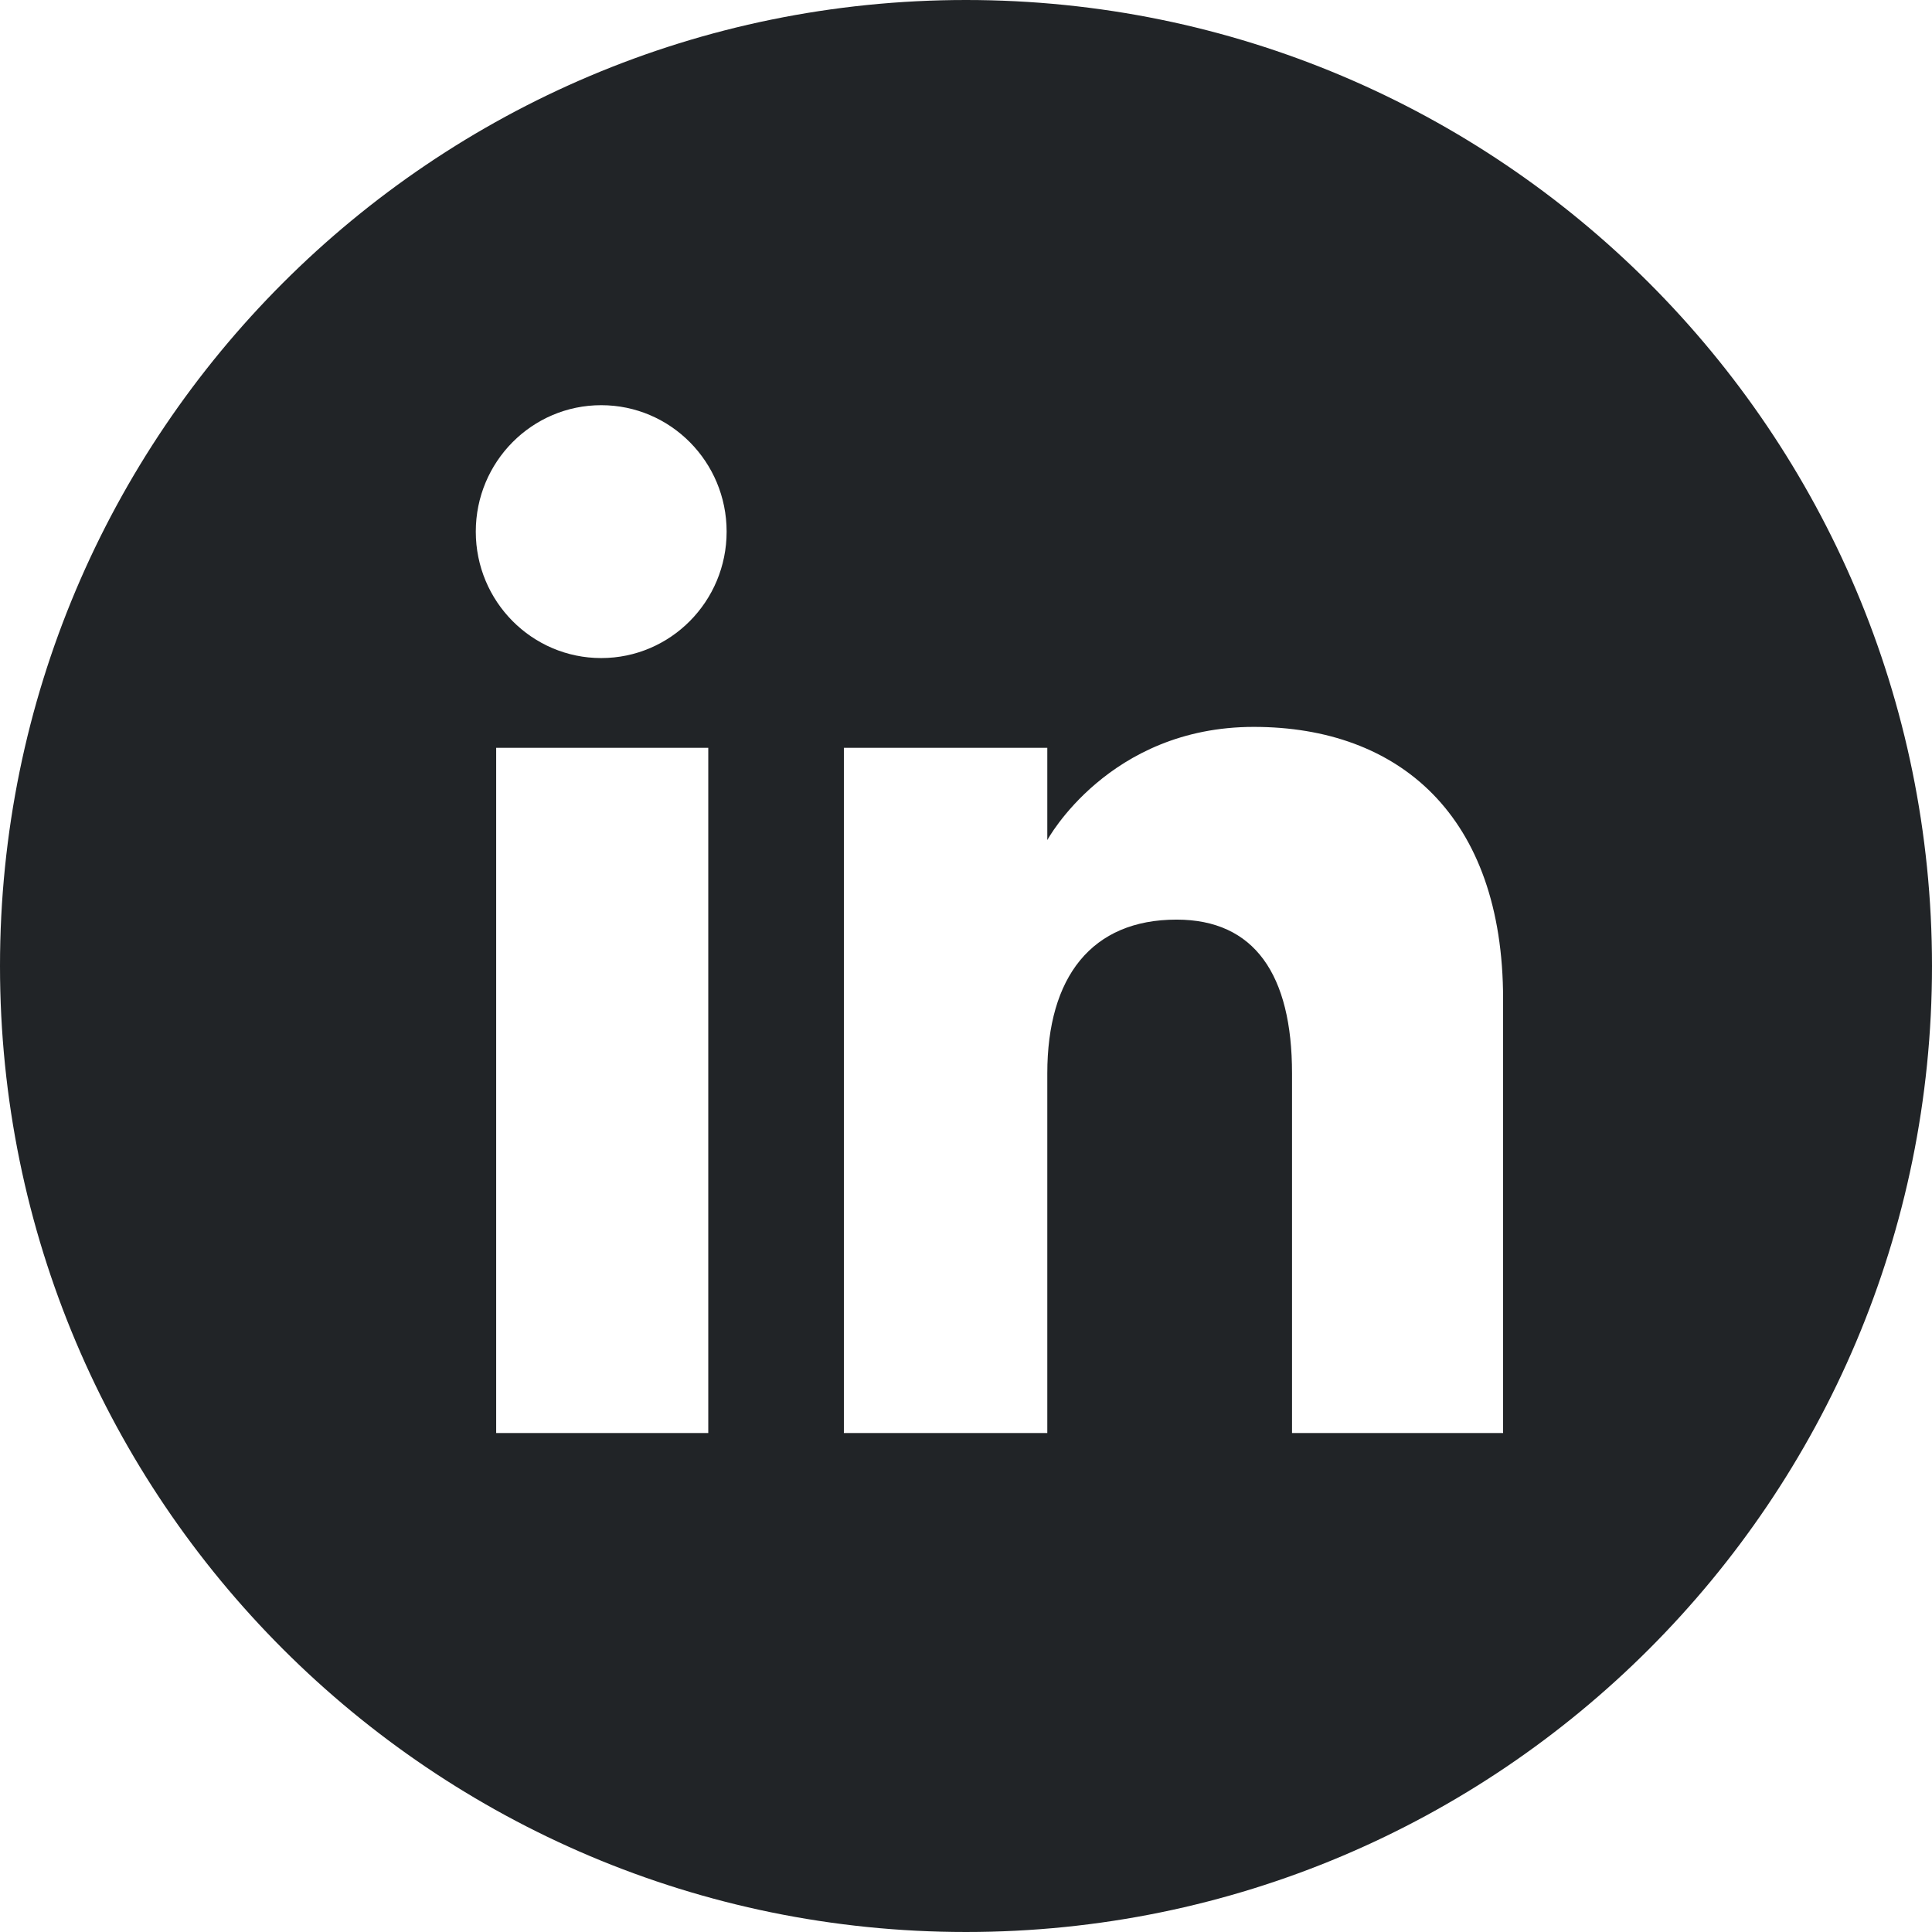
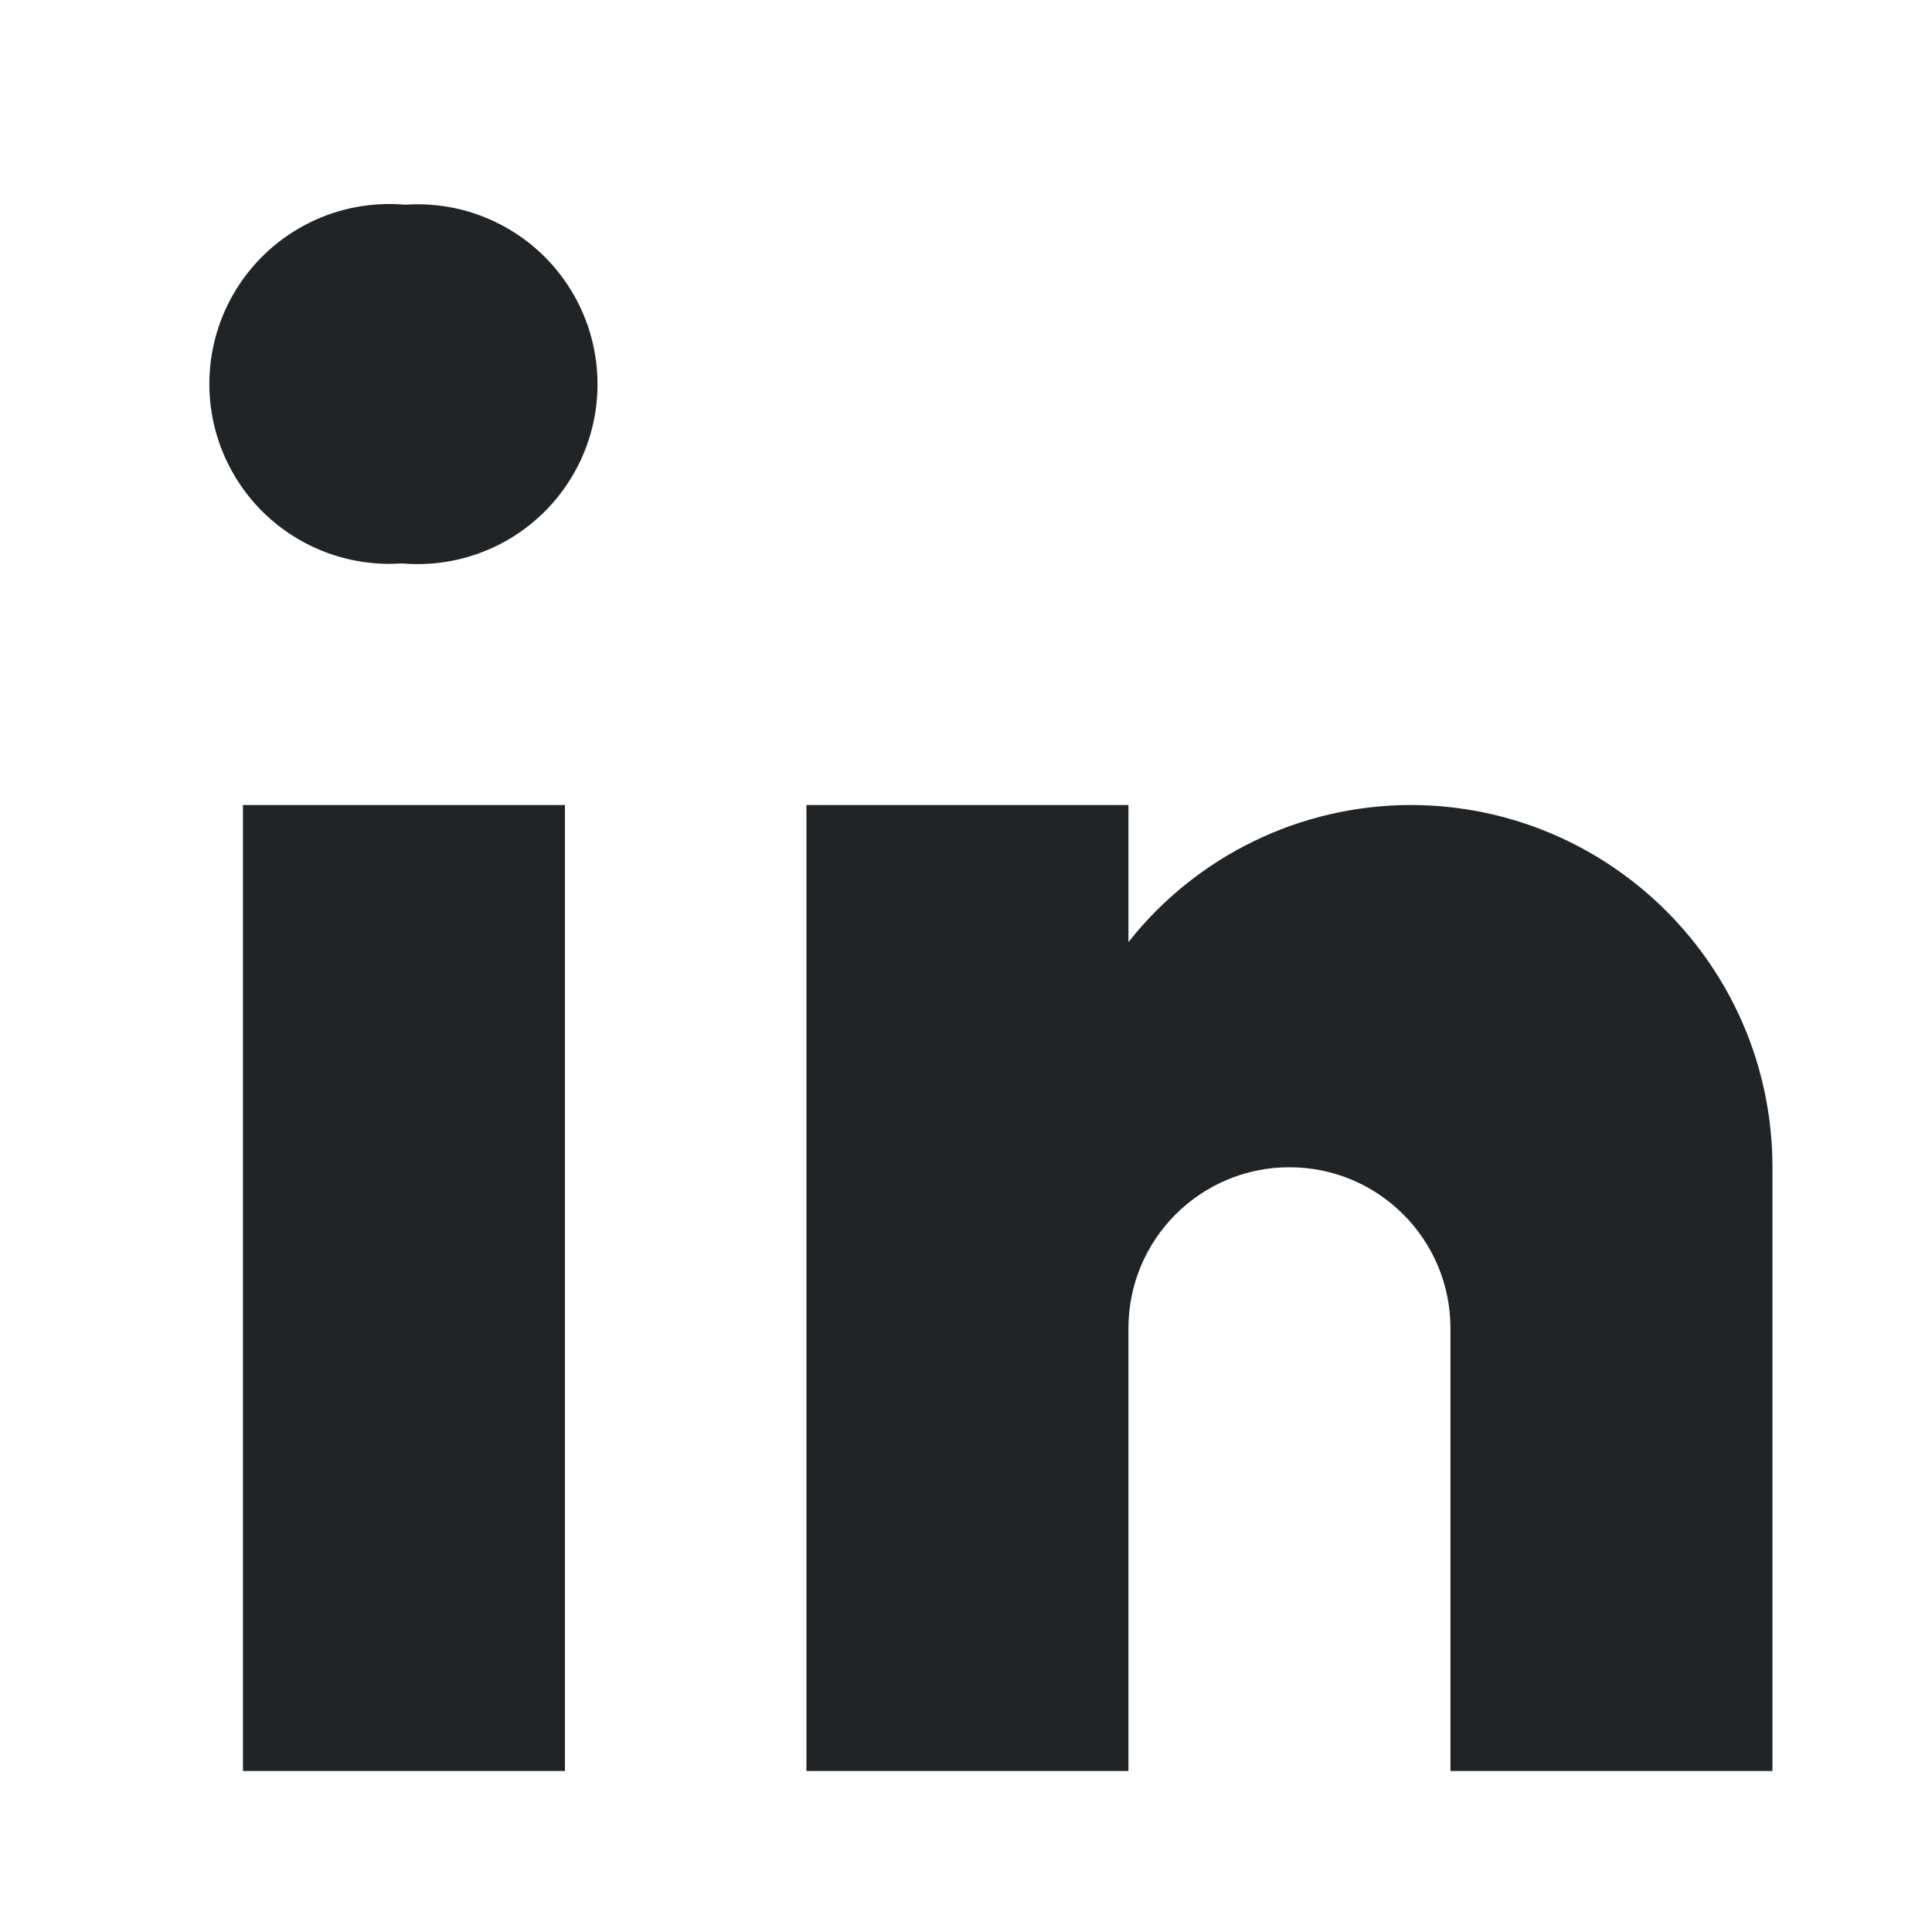
- <svg xmlns="http://www.w3.org/2000/svg" viewBox="7.025 7.025 497.951 497.95" id="Linkedin">
-   <linearGradient id="a" x1="-974.482" x2="-622.378" y1="1306.773" y2="1658.877" gradientTransform="translate(1054.43 -1226.825)" gradientUnits="userSpaceOnUse">
-     <stop offset="0" stop-color="#212427" class="stopColor2489be svgShape" />
-     <stop offset="1" stop-color="#212427" class="stopColor0575b3 svgShape" />
-   </linearGradient>
-   <path fill="url(#a)" d="M256 7.025C118.494 7.025 7.025 118.494 7.025 256S118.494 504.975 256 504.975 504.976 393.506 504.976 256C504.975 118.494 393.504 7.025 256 7.025zm-66.427 369.343h-54.665V199.761h54.665v176.607zM161.98 176.633c-17.853 0-32.326-14.591-32.326-32.587 0-17.998 14.475-32.588 32.326-32.588s32.324 14.59 32.324 32.588c.001 17.997-14.472 32.587-32.324 32.587zm232.45 199.735h-54.4v-92.704c0-25.426-9.658-39.619-29.763-39.619-21.881 0-33.312 14.782-33.312 39.619v92.704h-52.43V199.761h52.43v23.786s15.771-29.173 53.219-29.173c37.449 0 64.257 22.866 64.257 70.169l-.001 111.825z" />
+ <svg xmlns="http://www.w3.org/2000/svg" viewBox="0 0 24 24" id="Linkedin">
+   <path fill="#212427" d="M5.004 7h-.029a2.235 2.235 0 1 1 .057-4.457A2.235 2.235 0 1 1 5.004 7ZM3.018 10h4v12h-4zM17.518 10a4.473 4.473 0 0 0-3.5 1.703V10h-4v12h4v-5.5a2 2 0 0 1 4 0V22h4v-7.5a4.5 4.5 0 0 0-4.5-4.5Z" data-name="Brand Logos" class="color6563ff svgShape" />
</svg>
